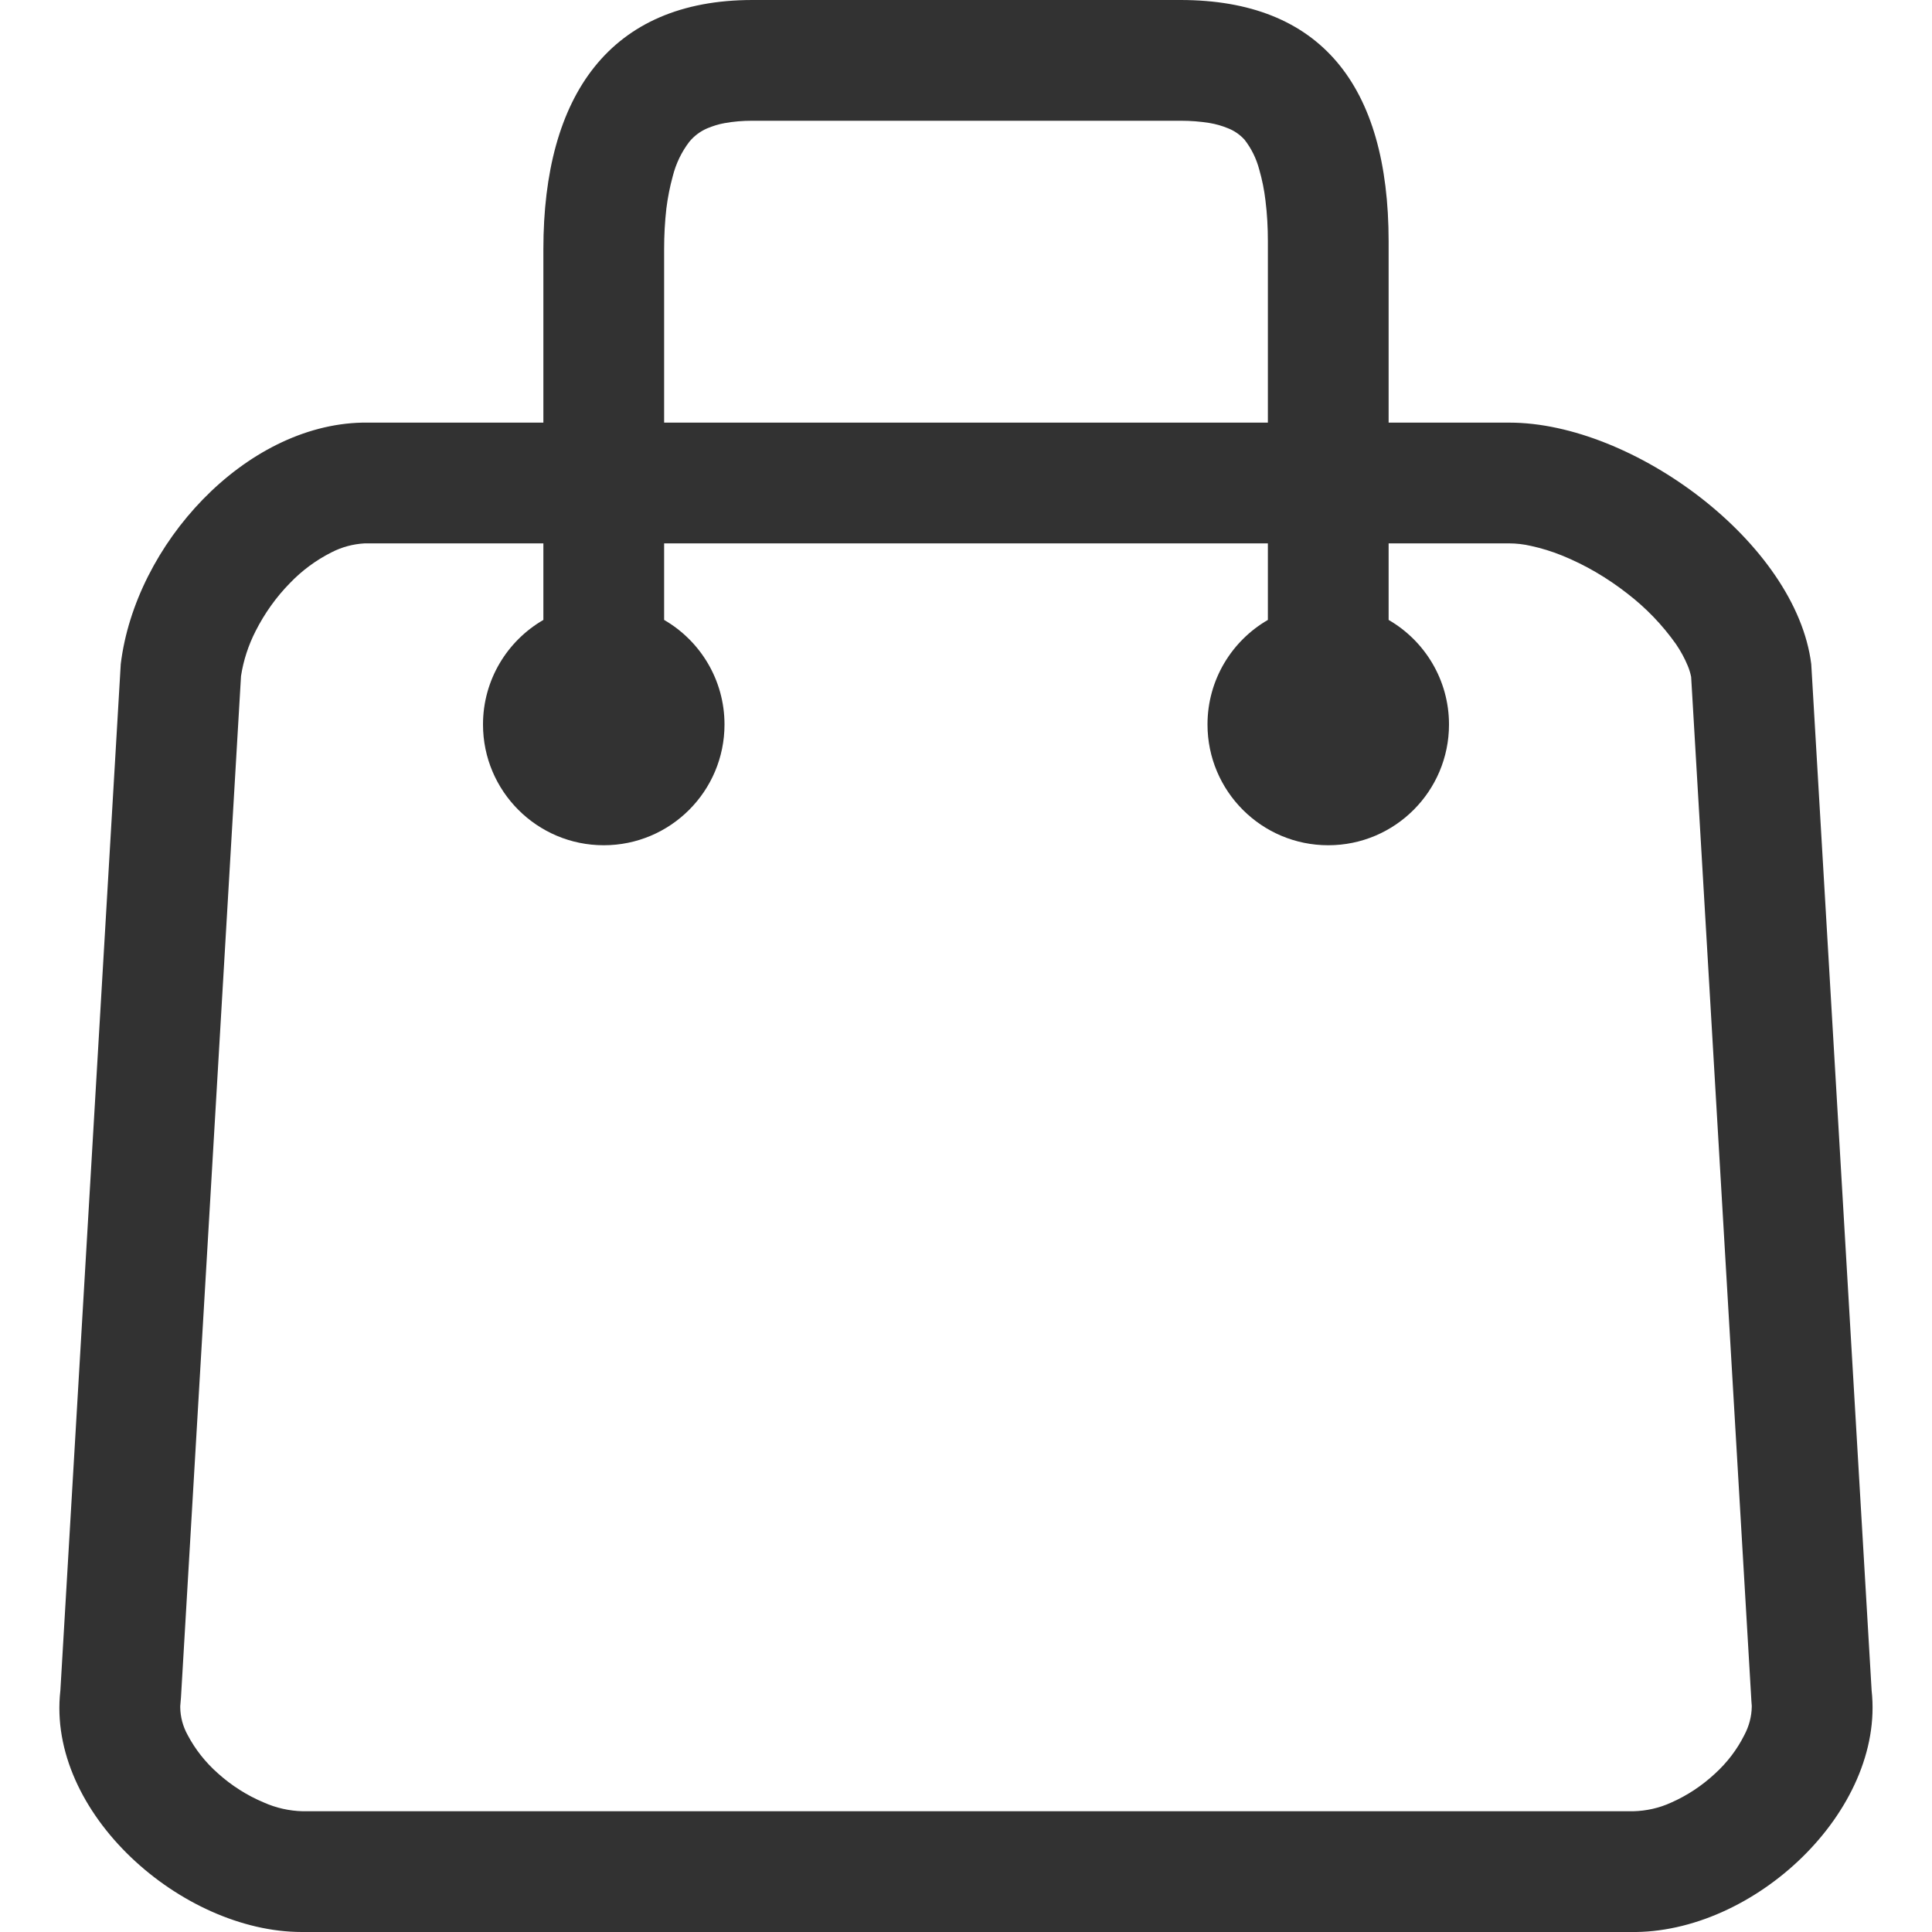
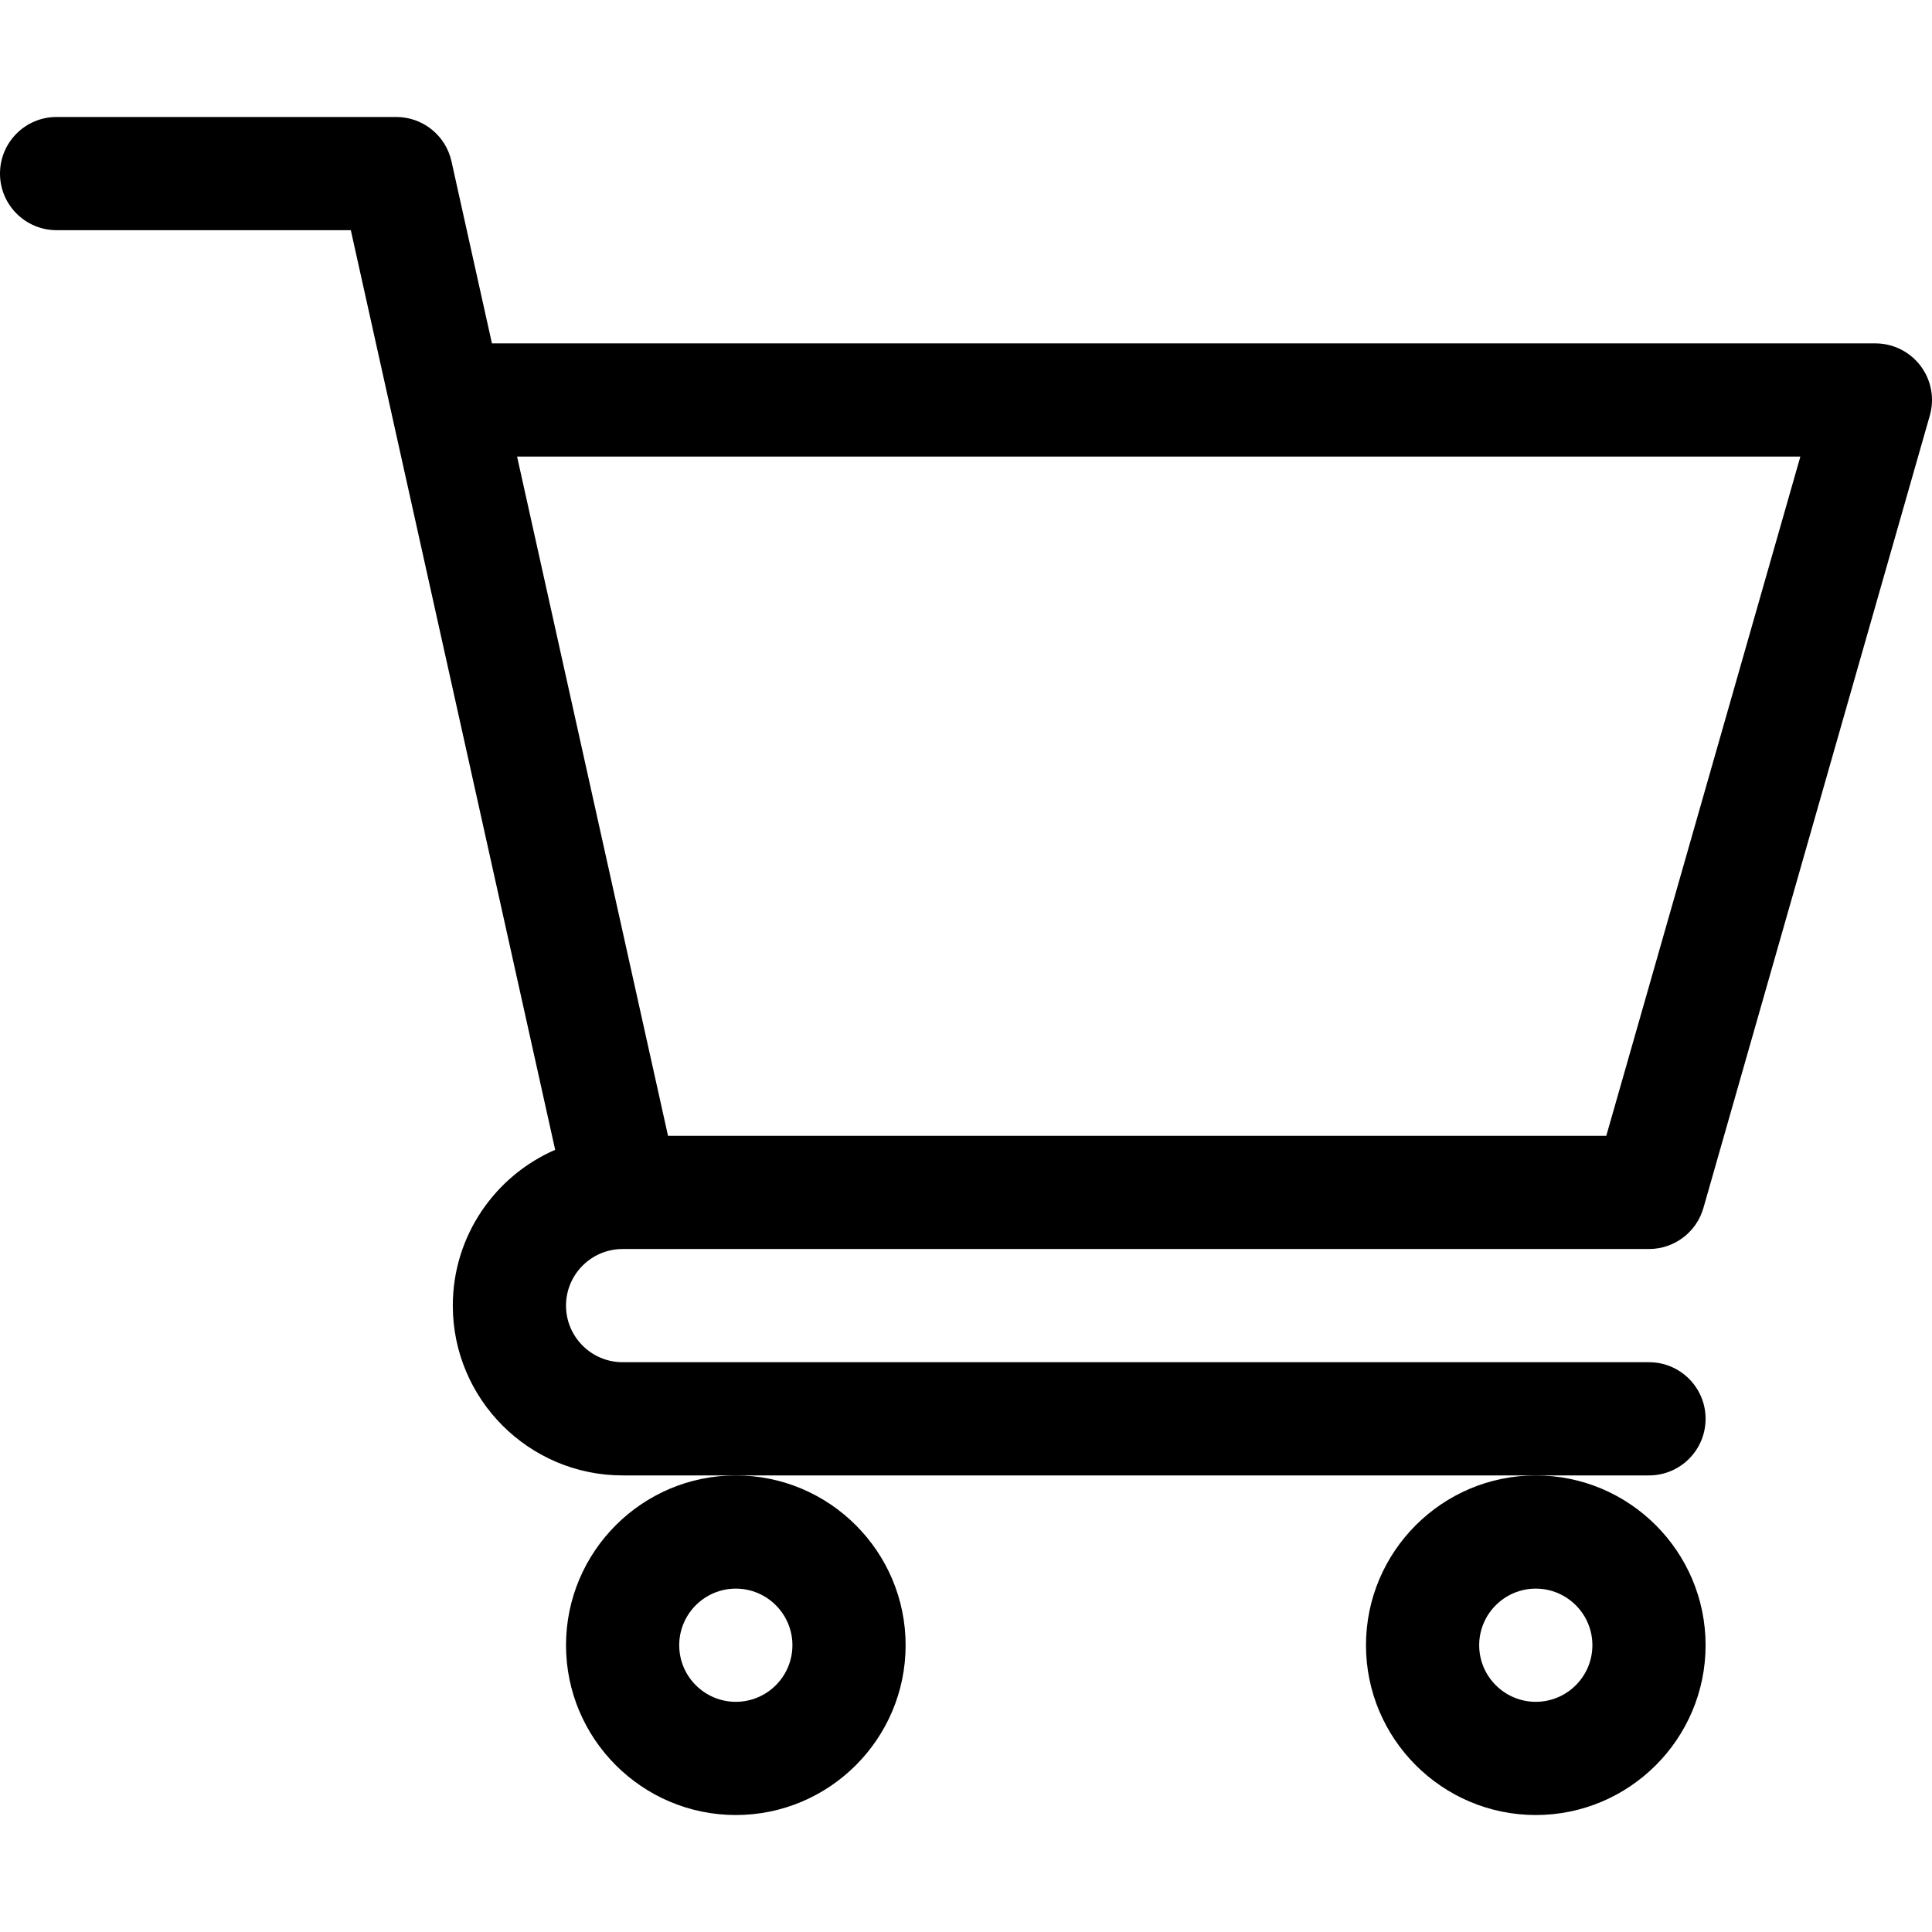
- <svg xmlns="http://www.w3.org/2000/svg" width="24" height="24" viewBox="0 0 24 24" fill="none">
-   <path fill-rule="evenodd" clip-rule="evenodd" d="M17.25 6.75C17.25 7.193 17.25 7.51 17.25 7.701C17.698 7.96 18 8.445 18 9C18 9.828 17.328 10.5 16.5 10.5C15.672 10.5 15 9.828 15 9C15 8.445 15.302 7.96 15.75 7.701V7.5V6.75H8.25V7.5V7.701C8.698 7.96 9 8.445 9 9C9 9.828 8.328 10.5 7.5 10.5C6.672 10.5 6 9.828 6 9C6 8.445 6.302 7.96 6.75 7.701C6.75 7.272 6.75 6.955 6.75 6.75H4.53C4.387 6.758 4.247 6.795 4.119 6.861C3.926 6.958 3.75 7.088 3.6 7.245C3.429 7.419 3.287 7.62 3.176 7.838C3.086 8.014 3.024 8.203 2.994 8.398L2.248 21.088C2.246 21.116 2.244 21.142 2.241 21.171C2.239 21.184 2.239 21.197 2.239 21.21C2.241 21.33 2.272 21.446 2.331 21.553C2.426 21.733 2.554 21.894 2.707 22.029C2.876 22.181 3.067 22.303 3.277 22.391C3.429 22.459 3.594 22.496 3.761 22.5H20.258H20.288C20.451 22.496 20.61 22.461 20.758 22.393C20.959 22.305 21.142 22.183 21.304 22.033C21.454 21.896 21.578 21.735 21.669 21.553C21.727 21.444 21.759 21.324 21.761 21.203C21.761 21.189 21.761 21.176 21.759 21.165C21.758 21.139 21.754 21.113 21.754 21.088L21.008 8.408C20.998 8.361 20.985 8.316 20.966 8.271C20.927 8.177 20.878 8.087 20.82 8.002C20.651 7.763 20.447 7.551 20.214 7.372C19.965 7.178 19.691 7.016 19.397 6.898C19.275 6.849 19.149 6.81 19.02 6.782C18.93 6.761 18.838 6.75 18.744 6.75H17.25ZM17.25 5.25C17.25 4.798 17.25 4.048 17.25 3C17.25 1.055 16.401 0 14.663 0C12.925 0 11.117 0 9.348 0C7.579 0 6.75 1.182 6.75 3.096C6.75 3.561 6.75 4.279 6.75 5.25H4.5C3.042 5.281 1.681 6.76 1.5 8.25L0.75 21C0.576 22.52 2.257 24 3.75 24H20.25C21.785 24.028 23.416 22.495 23.25 21L22.5 8.25C22.313 6.75 20.291 5.25 18.75 5.25H17.25ZM8.25 5.25V5.01V3.096C8.25 3.094 8.25 3.092 8.25 3.092C8.25 2.923 8.259 2.756 8.278 2.589C8.295 2.454 8.321 2.321 8.357 2.19C8.396 2.034 8.466 1.888 8.563 1.761C8.623 1.688 8.7 1.631 8.786 1.594C8.854 1.566 8.925 1.543 8.998 1.53C9.112 1.509 9.227 1.5 9.341 1.5C9.343 1.5 9.345 1.5 9.349 1.5H14.662C14.666 1.5 14.668 1.5 14.67 1.5C14.79 1.5 14.908 1.509 15.026 1.528C15.103 1.541 15.178 1.562 15.251 1.592C15.33 1.622 15.401 1.671 15.459 1.734C15.546 1.845 15.607 1.971 15.643 2.107C15.679 2.233 15.705 2.361 15.72 2.49C15.741 2.659 15.75 2.826 15.75 2.994C15.75 2.996 15.75 2.998 15.75 3V4.944V5.25H8.25Z" fill="#323232" />
+ <svg xmlns="http://www.w3.org/2000/svg" height="24px" viewBox="0 -31 512 512" width="24px">
+   <path d="m164.961 300.004h.023c.02 0 .039-.004.059-.004h271.957c6.695 0 12.582-4.441 14.422-10.879l60-210c1.293-4.527.387-9.395-2.445-13.152-2.836-3.758-7.27-5.969-11.977-5.969h-366.633l-10.723-48.254c-1.527-6.863-7.613-11.746-14.645-11.746h-90c-8.285 0-15 6.715-15 15s6.715 15 15 15h77.969c1.898 8.551 51.312 230.918 54.156 243.711-15.941 6.93-27.125 22.824-27.125 41.289 0 24.812 20.188 45 45 45h272c8.285 0 15-6.715 15-15s-6.715-15-15-15h-272c-8.27 0-15-6.73-15-15 0-8.258 6.707-14.977 14.961-14.996zm312.152-210.004-51.43 180h-248.652l-40-180zm0 0" />
+   <path d="m150 405c0 24.812 20.188 45 45 45s45-20.188 45-45-20.188-45-45-45-45 20.188-45 45zm45-15c8.27 0 15 6.73 15 15s-6.73 15-15 15-15-6.73-15-15 6.73-15 15-15zm0 0" />
+   <path d="m362 405c0 24.812 20.188 45 45 45s45-20.188 45-45-20.188-45-45-45-45 20.188-45 45zm45-15c8.27 0 15 6.73 15 15s-6.73 15-15 15-15-6.73-15-15 6.73-15 15-15zm0 0" />
</svg>
